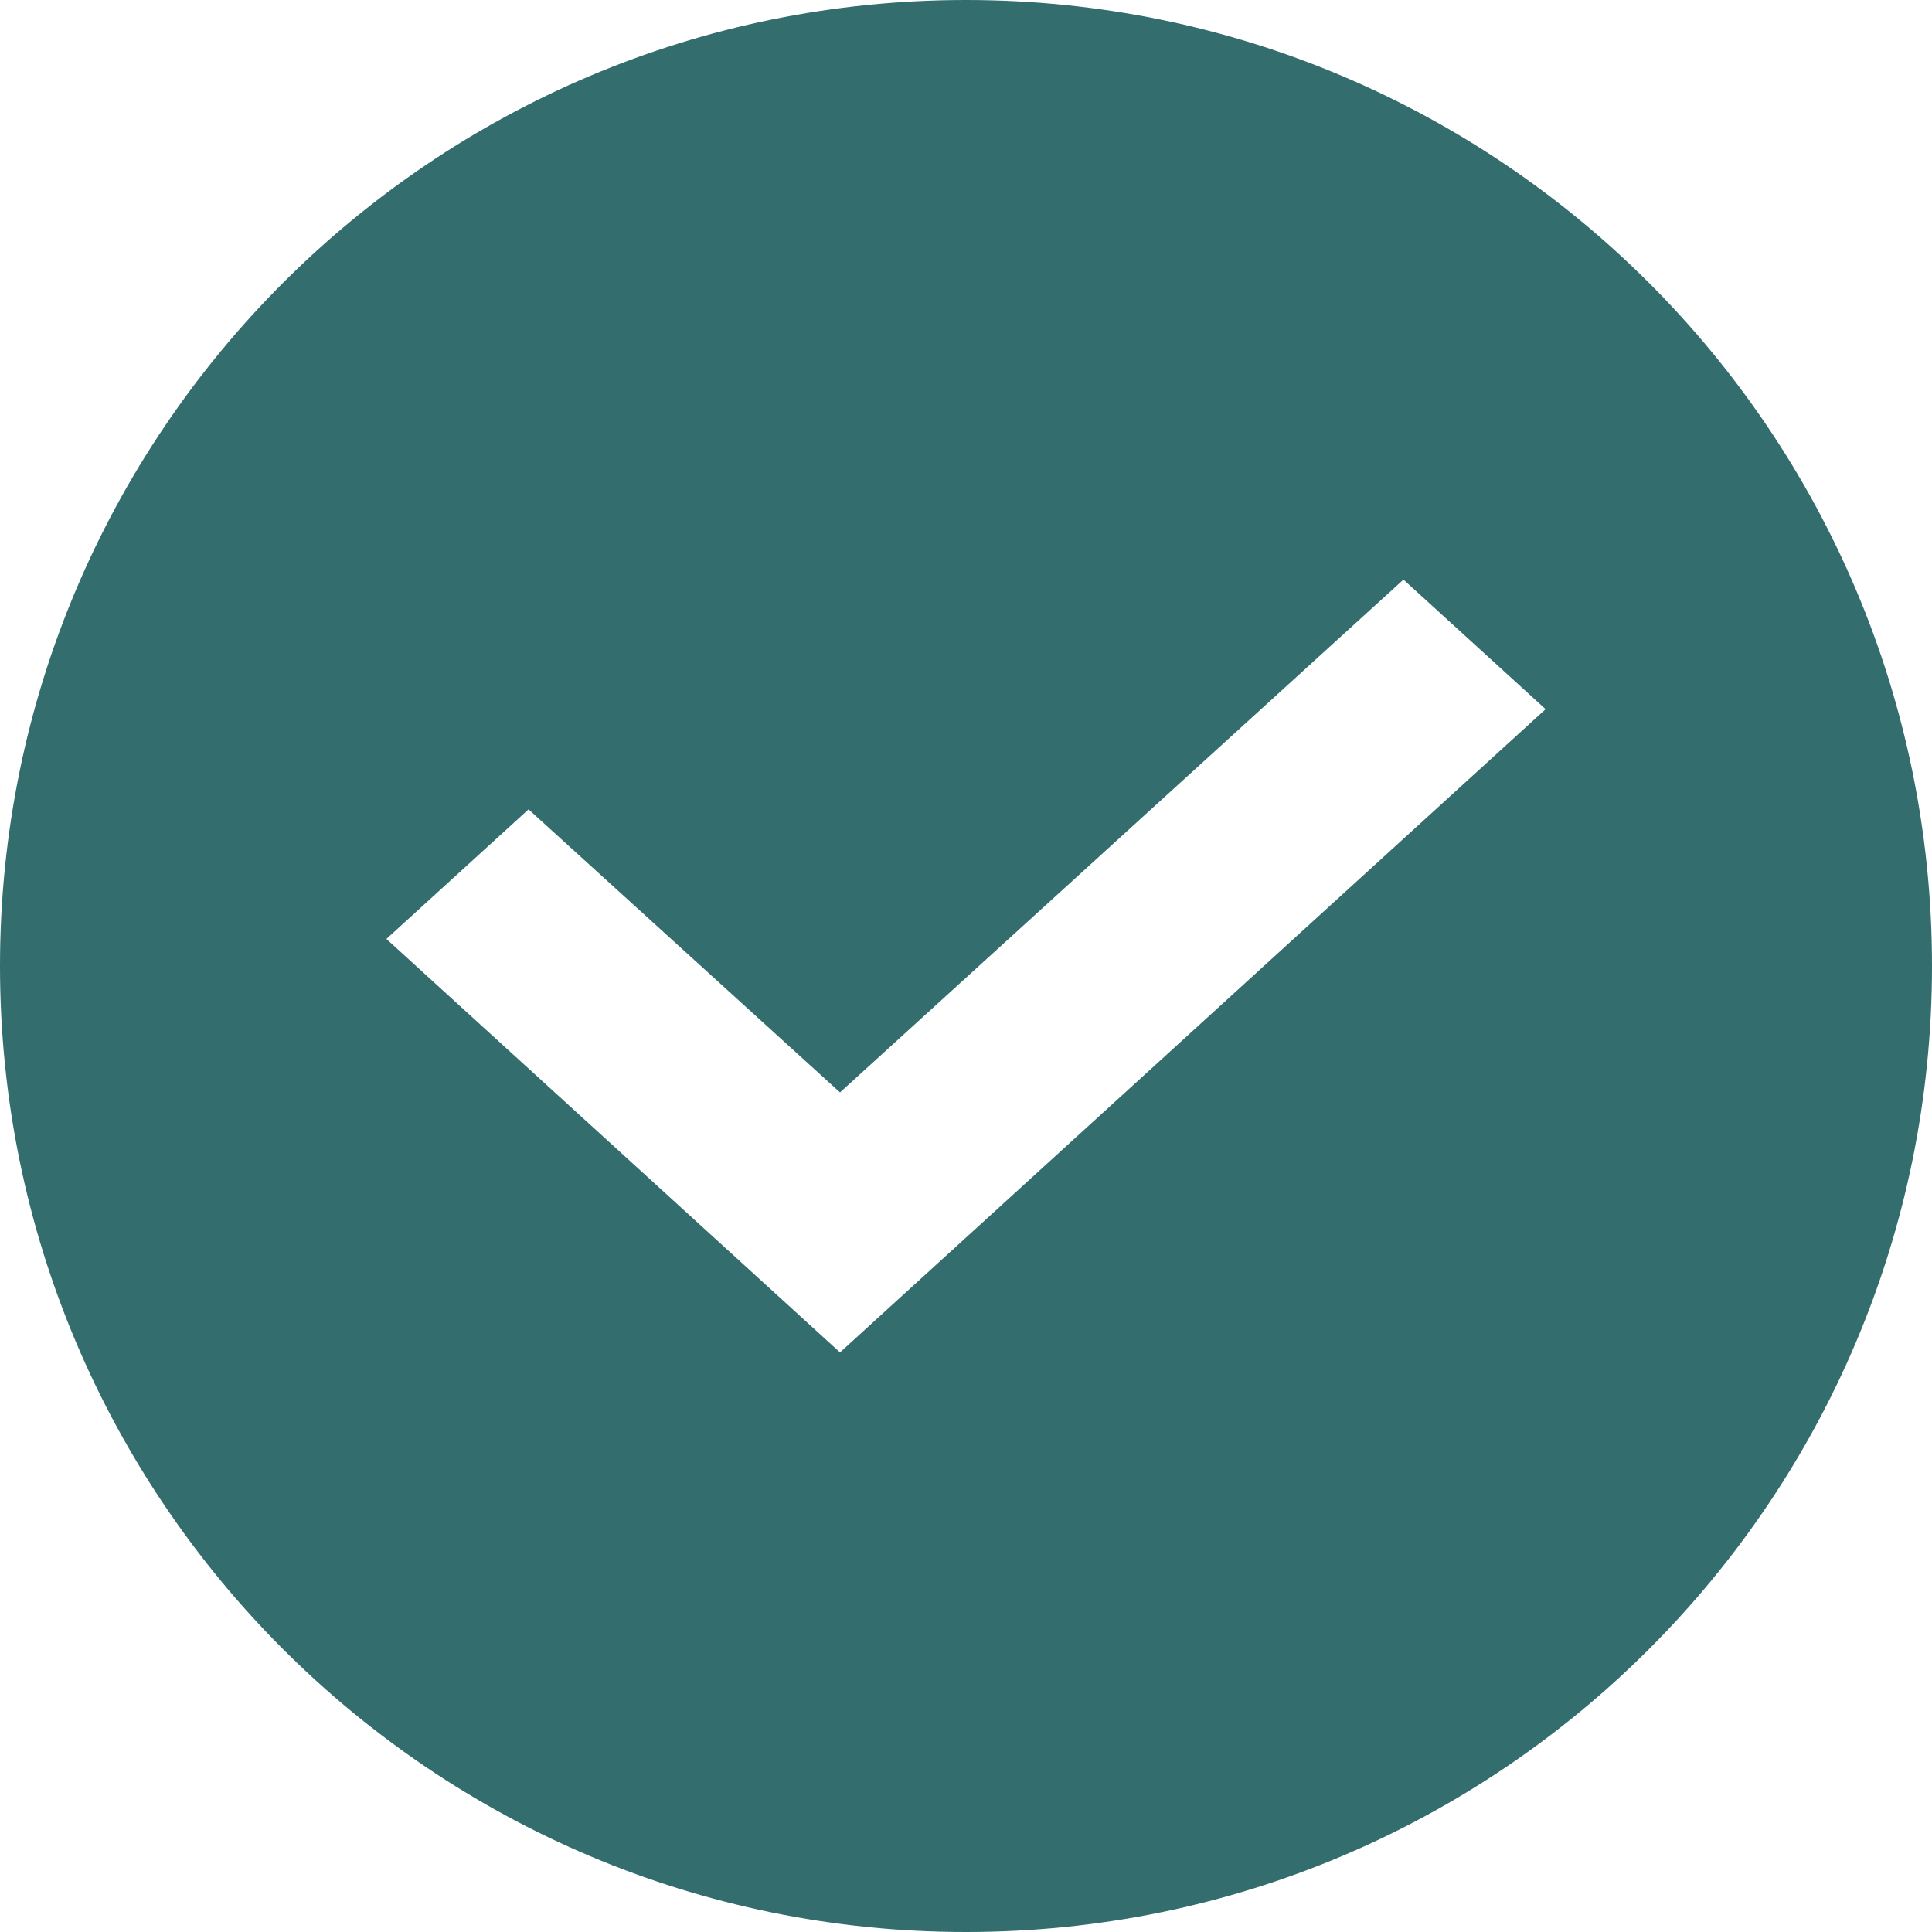
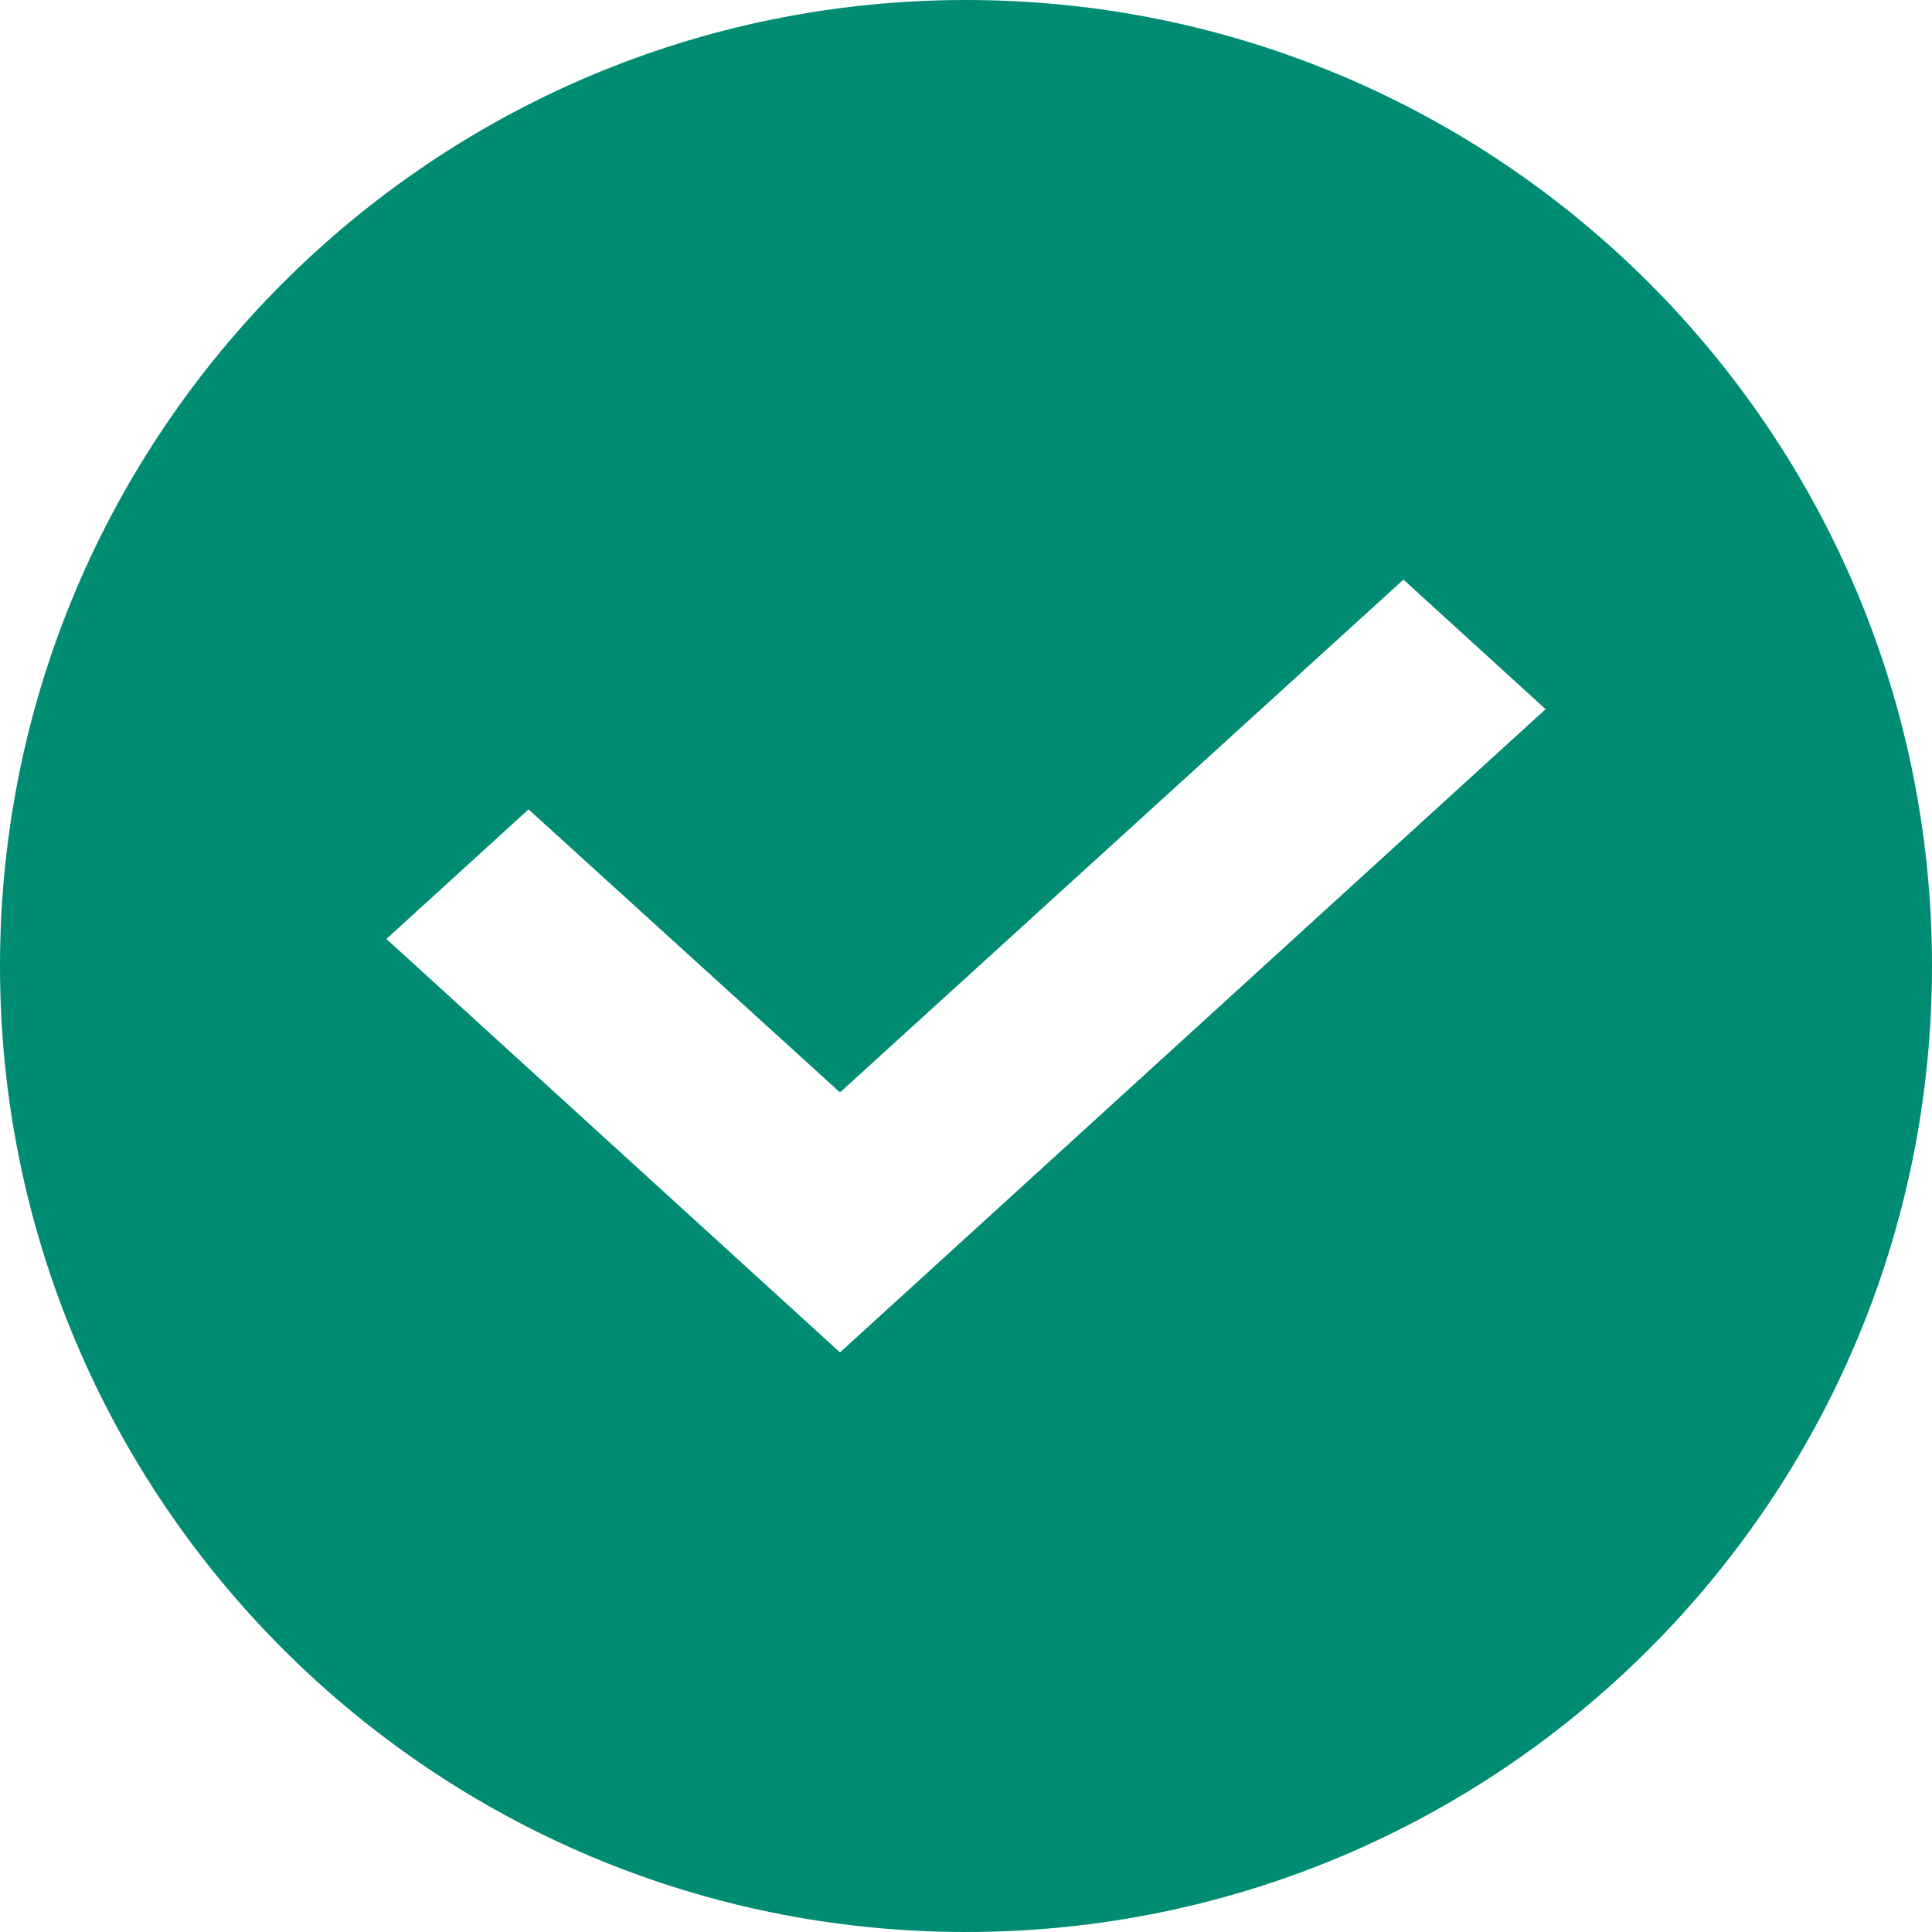
<svg xmlns="http://www.w3.org/2000/svg" width="14" height="14" viewBox="0 0 14 14">
-   <path fill="#346D6D" fill-rule="nonzero" d="M7 0a7 7 0 1 1 0 14A7 7 0 0 1 7 0zm-.913 9.8L11.2 5.139 10.17 4.2 6.087 7.916 3.83 5.865l-1.03.939L6.087 9.8z" />
+   <path fill="#008C73" fill-rule="nonzero" d="M7 0a7 7 0 1 1 0 14A7 7 0 0 1 7 0zm-.913 9.8L11.2 5.139 10.17 4.2 6.087 7.916 3.83 5.865l-1.03.939L6.087 9.8z" />
</svg>
